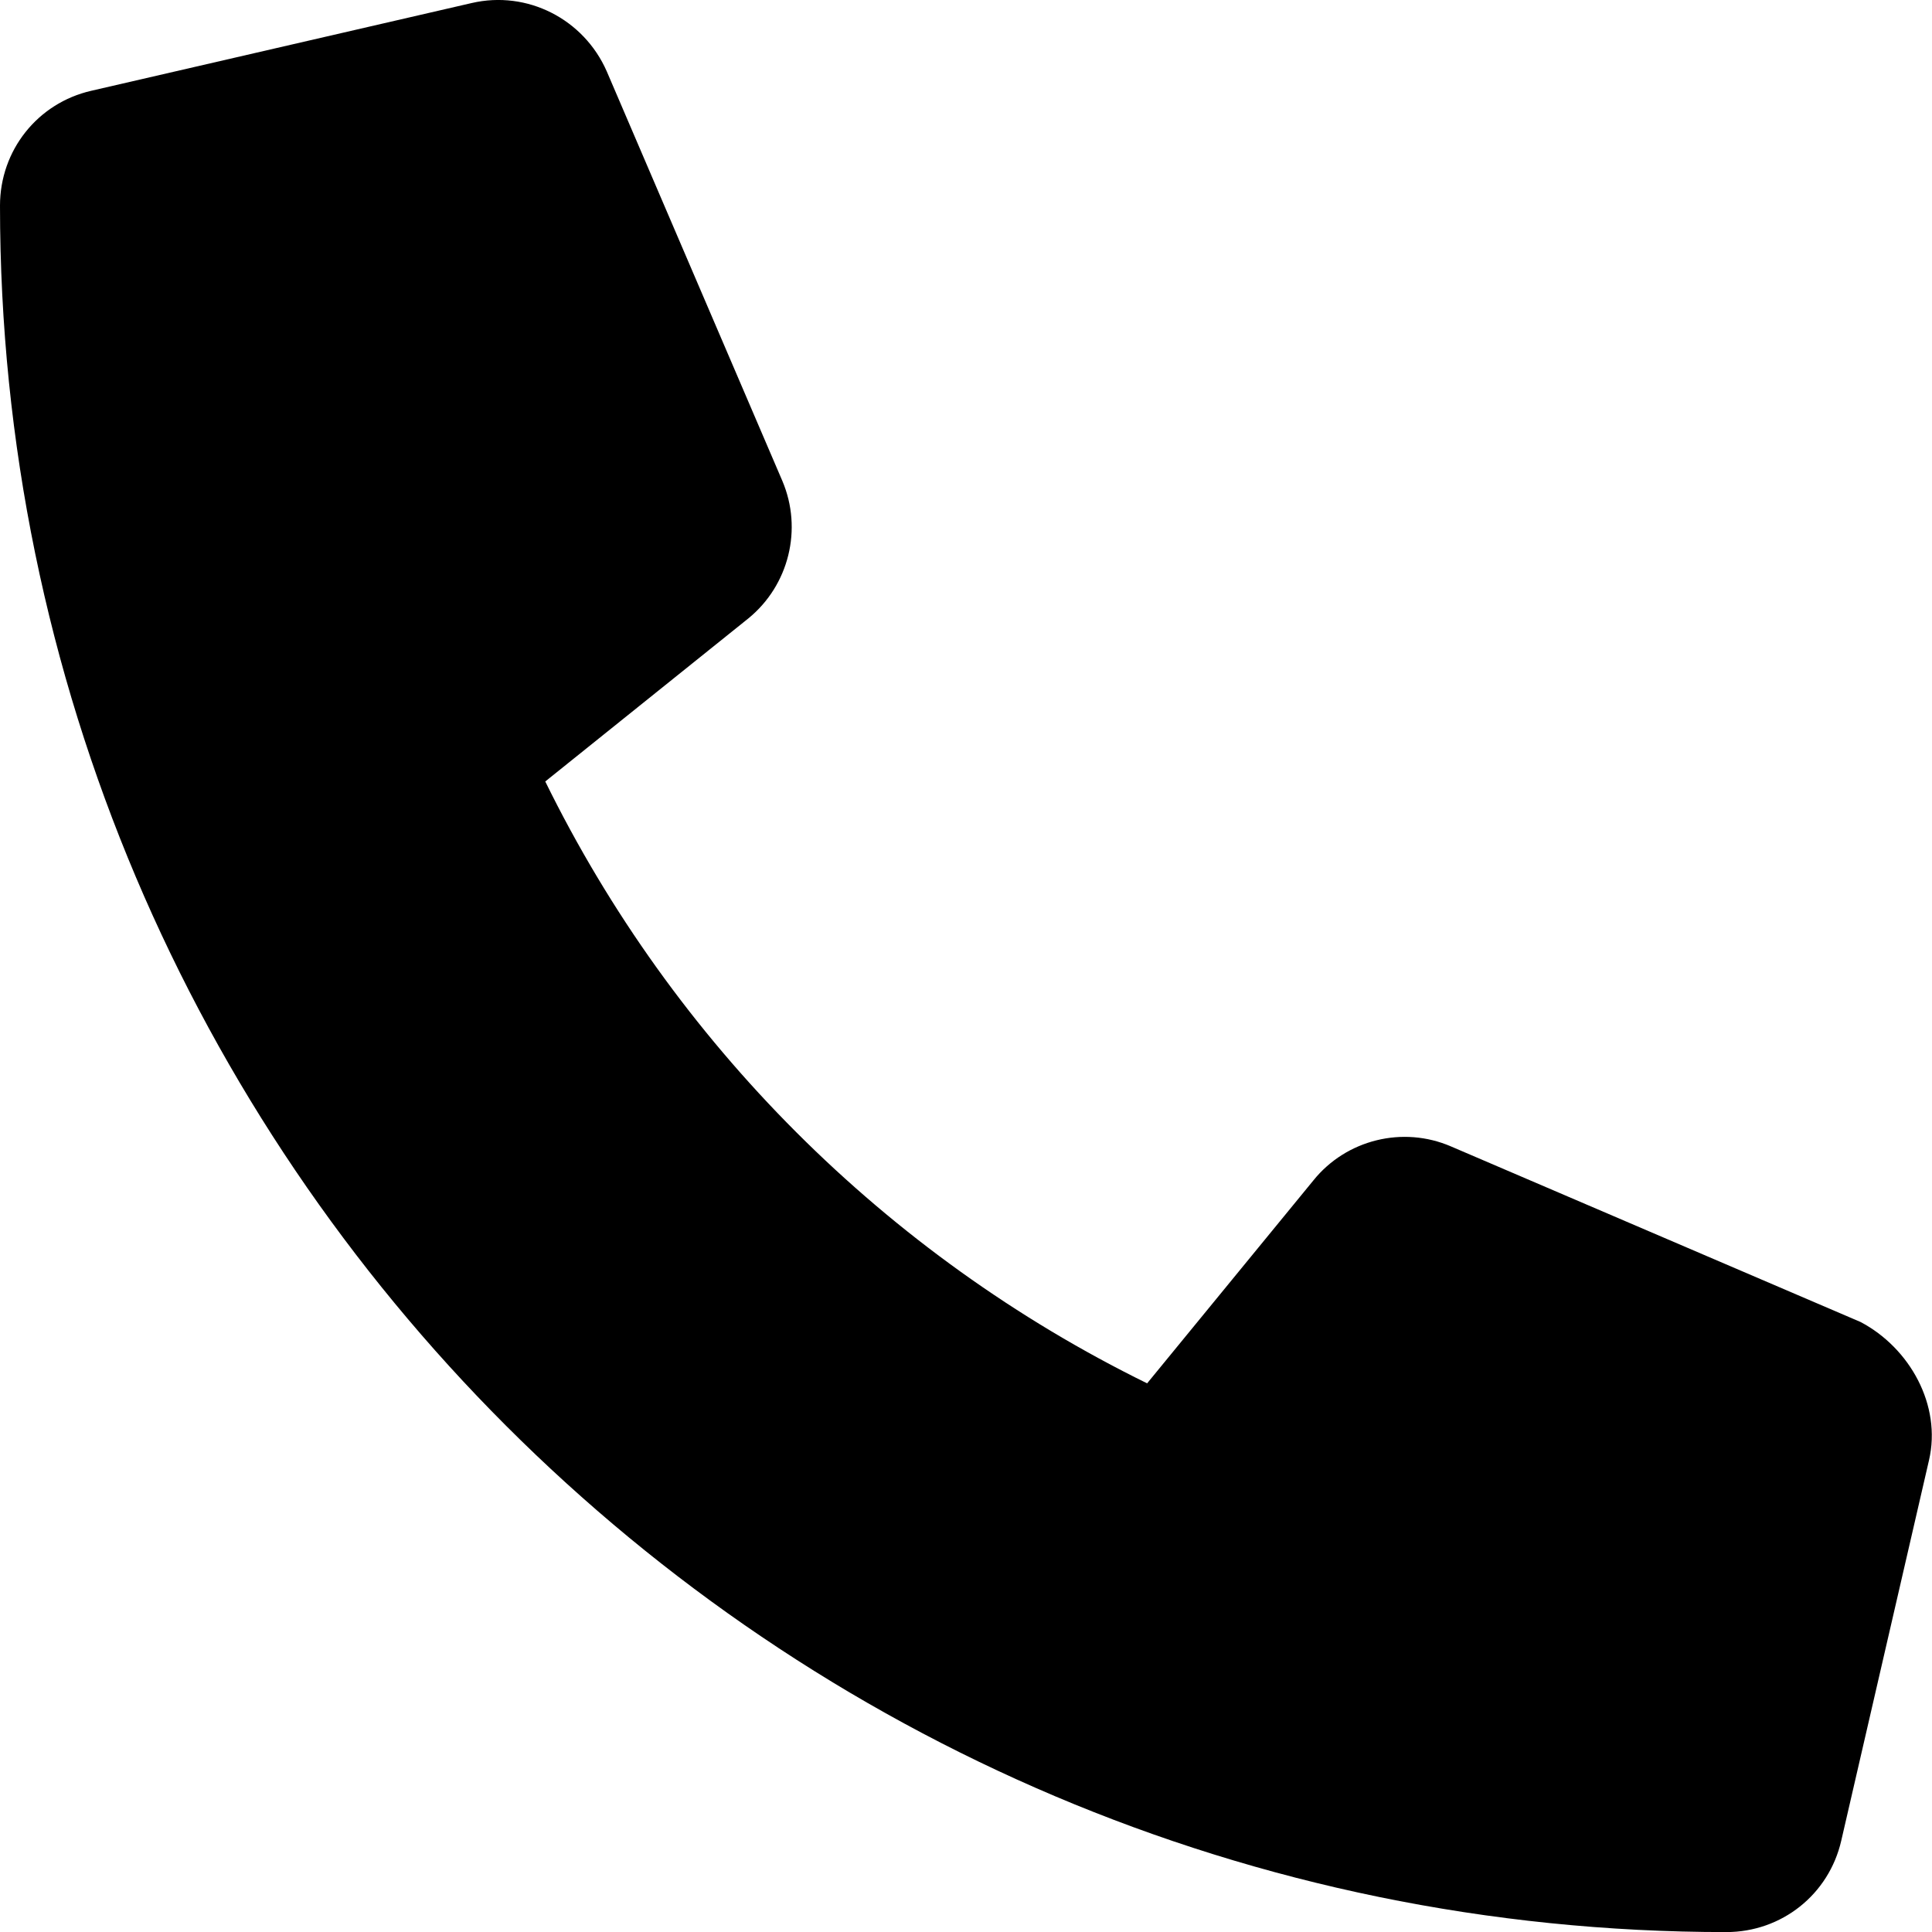
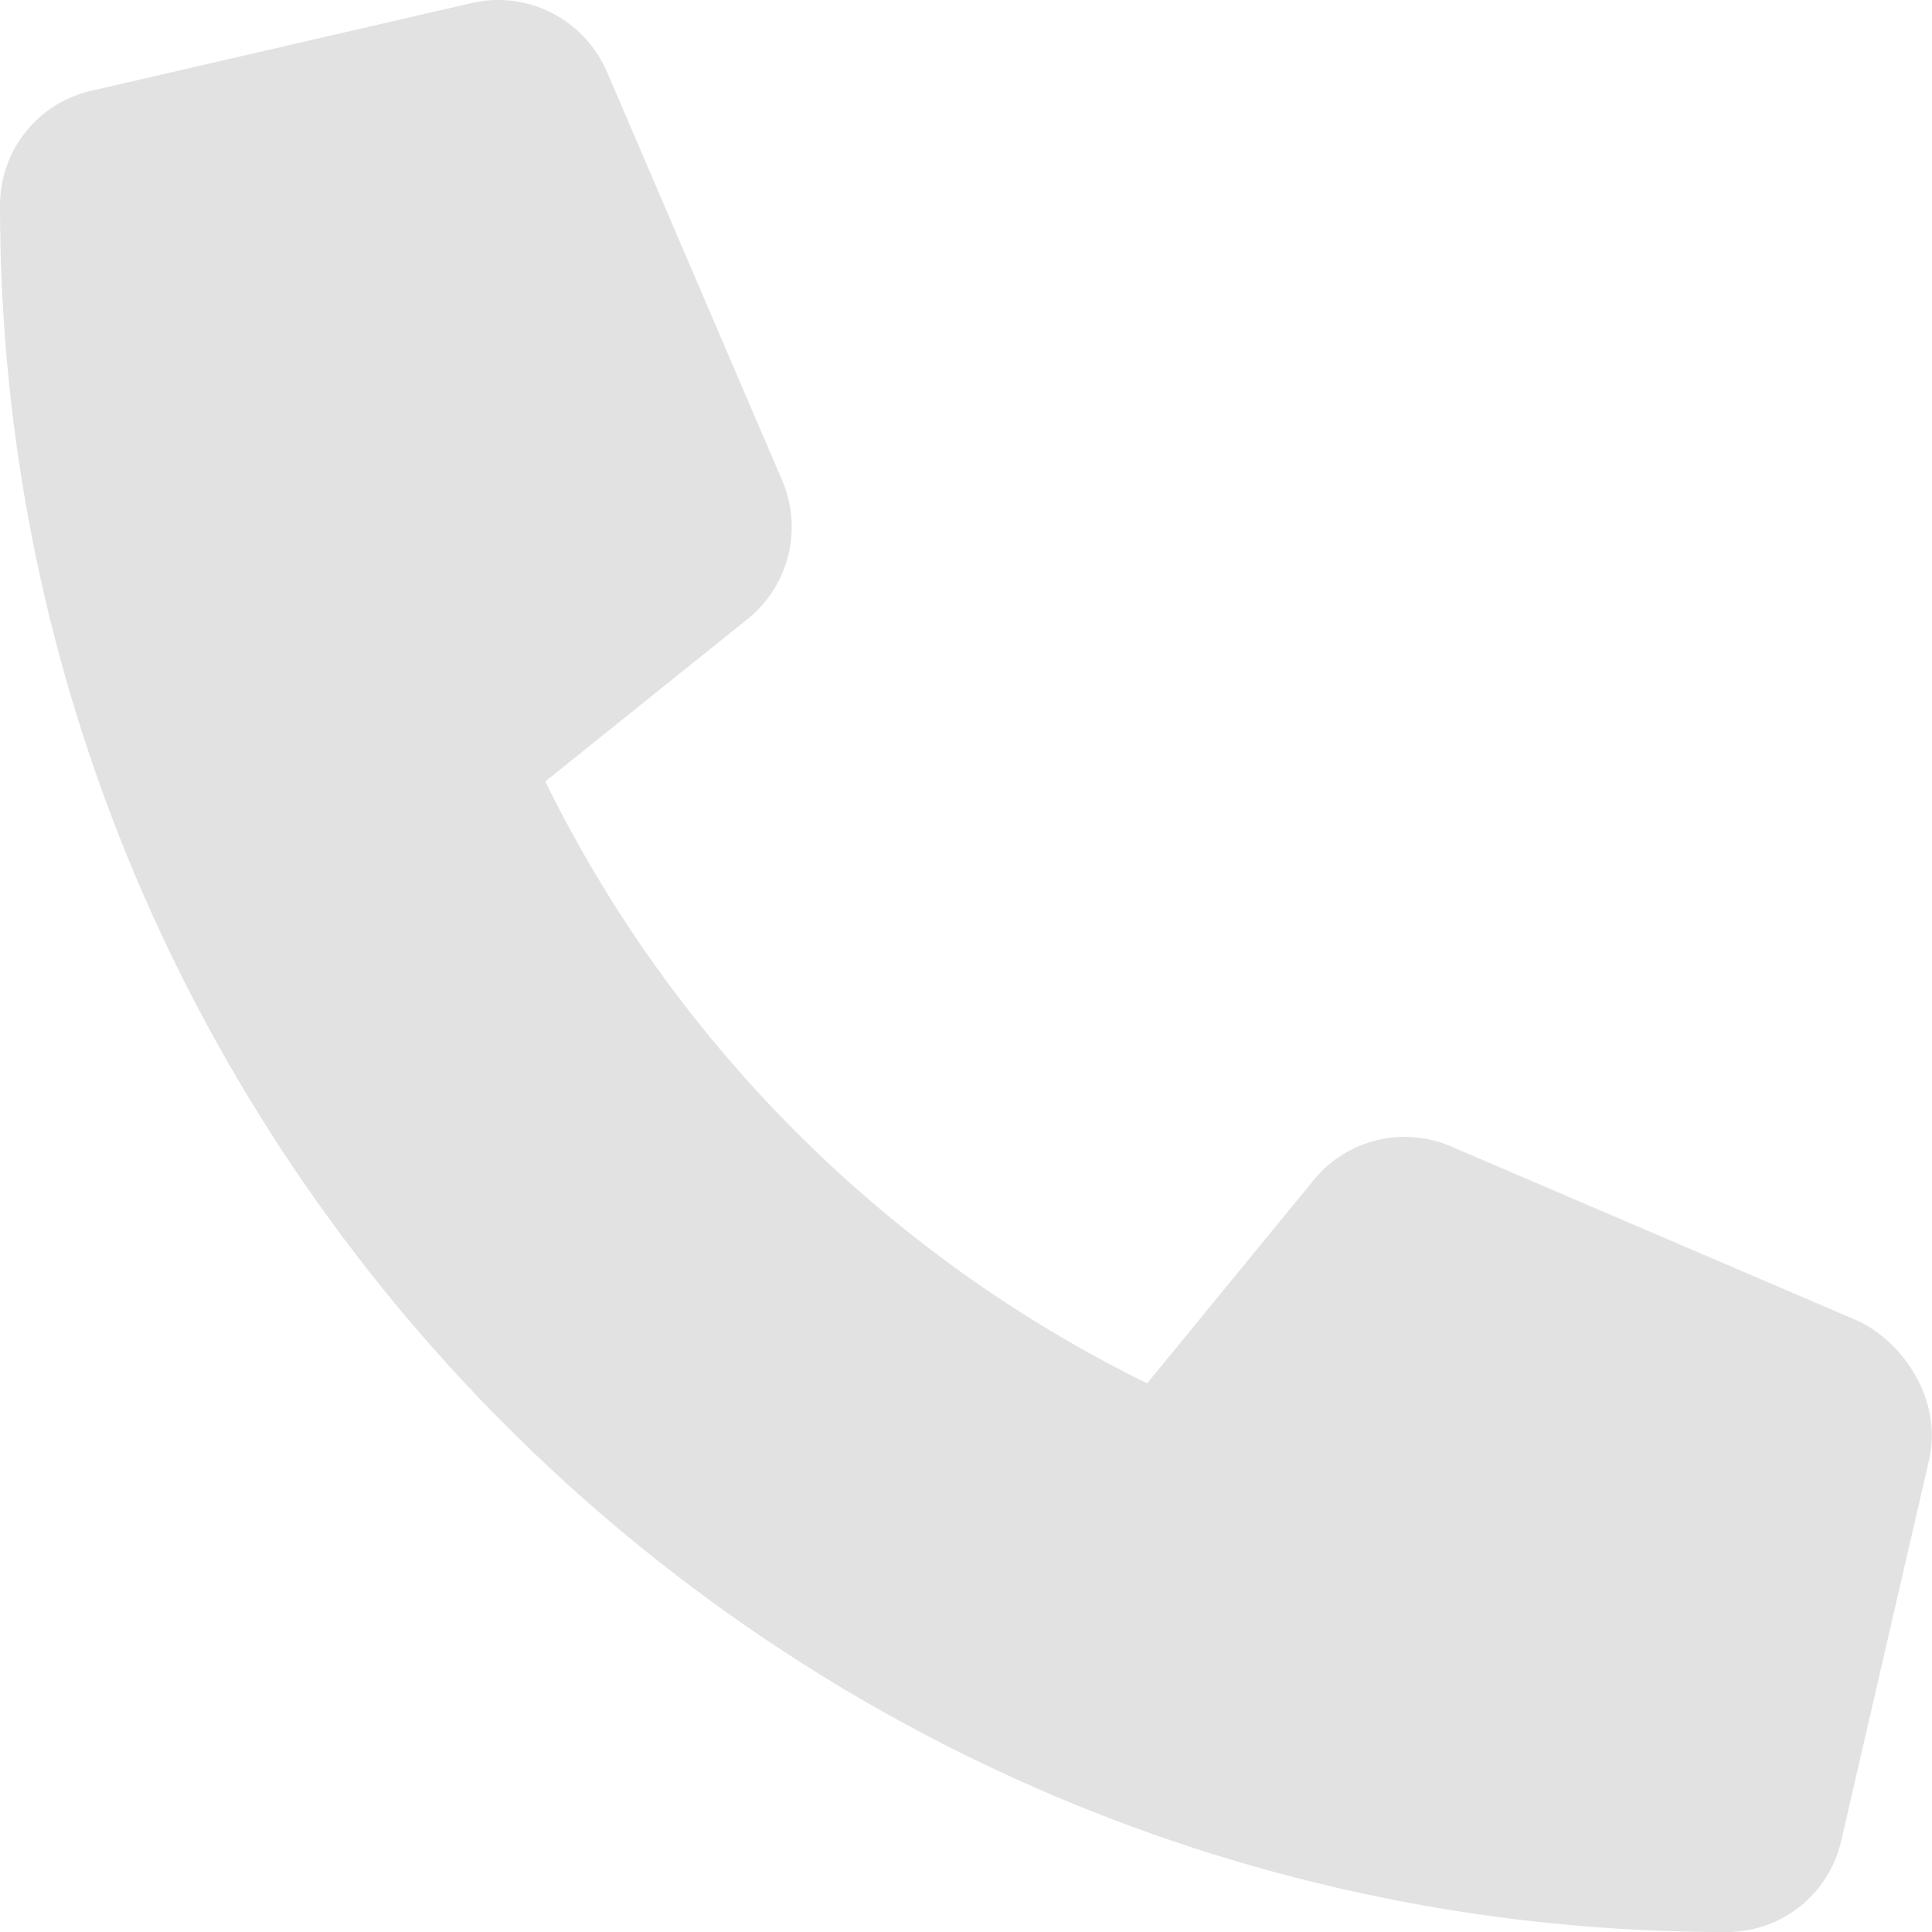
<svg xmlns="http://www.w3.org/2000/svg" aria-hidden="true" focusable="false" data-prefix="fas" data-icon="phone" class="svg-inline--fa fa-phone" role="img" viewBox="0 0 512 512">
-   <path fill="currentColor" d="M511.2 387l-23.25 100.8c-3.266 14.25-15.79 24.22-30.46 24.22C205.2 512 0 306.8 0 54.5c0-14.66 9.969-27.2 24.22-30.45l100.8-23.25C139.7-2.602 154.7 5.018 160.8 18.92l46.52 108.5c5.438 12.78 1.77 27.67-8.98 36.45L144.5 207.1c33.98 69.22 90.26 125.5 159.5 159.5l44.08-53.8c8.688-10.78 23.69-14.51 36.47-8.975l108.5 46.51C506.1 357.2 514.6 372.4 511.2 387z" />
+   <path fill="#d5d5d5b3" d="M511.2 387l-23.25 100.8c-3.266 14.25-15.79 24.22-30.46 24.22C205.2 512 0 306.8 0 54.5c0-14.66 9.969-27.2 24.22-30.45l100.8-23.25C139.7-2.602 154.7 5.018 160.8 18.92l46.52 108.5c5.438 12.78 1.77 27.67-8.98 36.45L144.5 207.1c33.98 69.22 90.26 125.5 159.5 159.5l44.08-53.8c8.688-10.78 23.69-14.51 36.47-8.975l108.5 46.51C506.1 357.2 514.6 372.4 511.2 387z" />
</svg>
